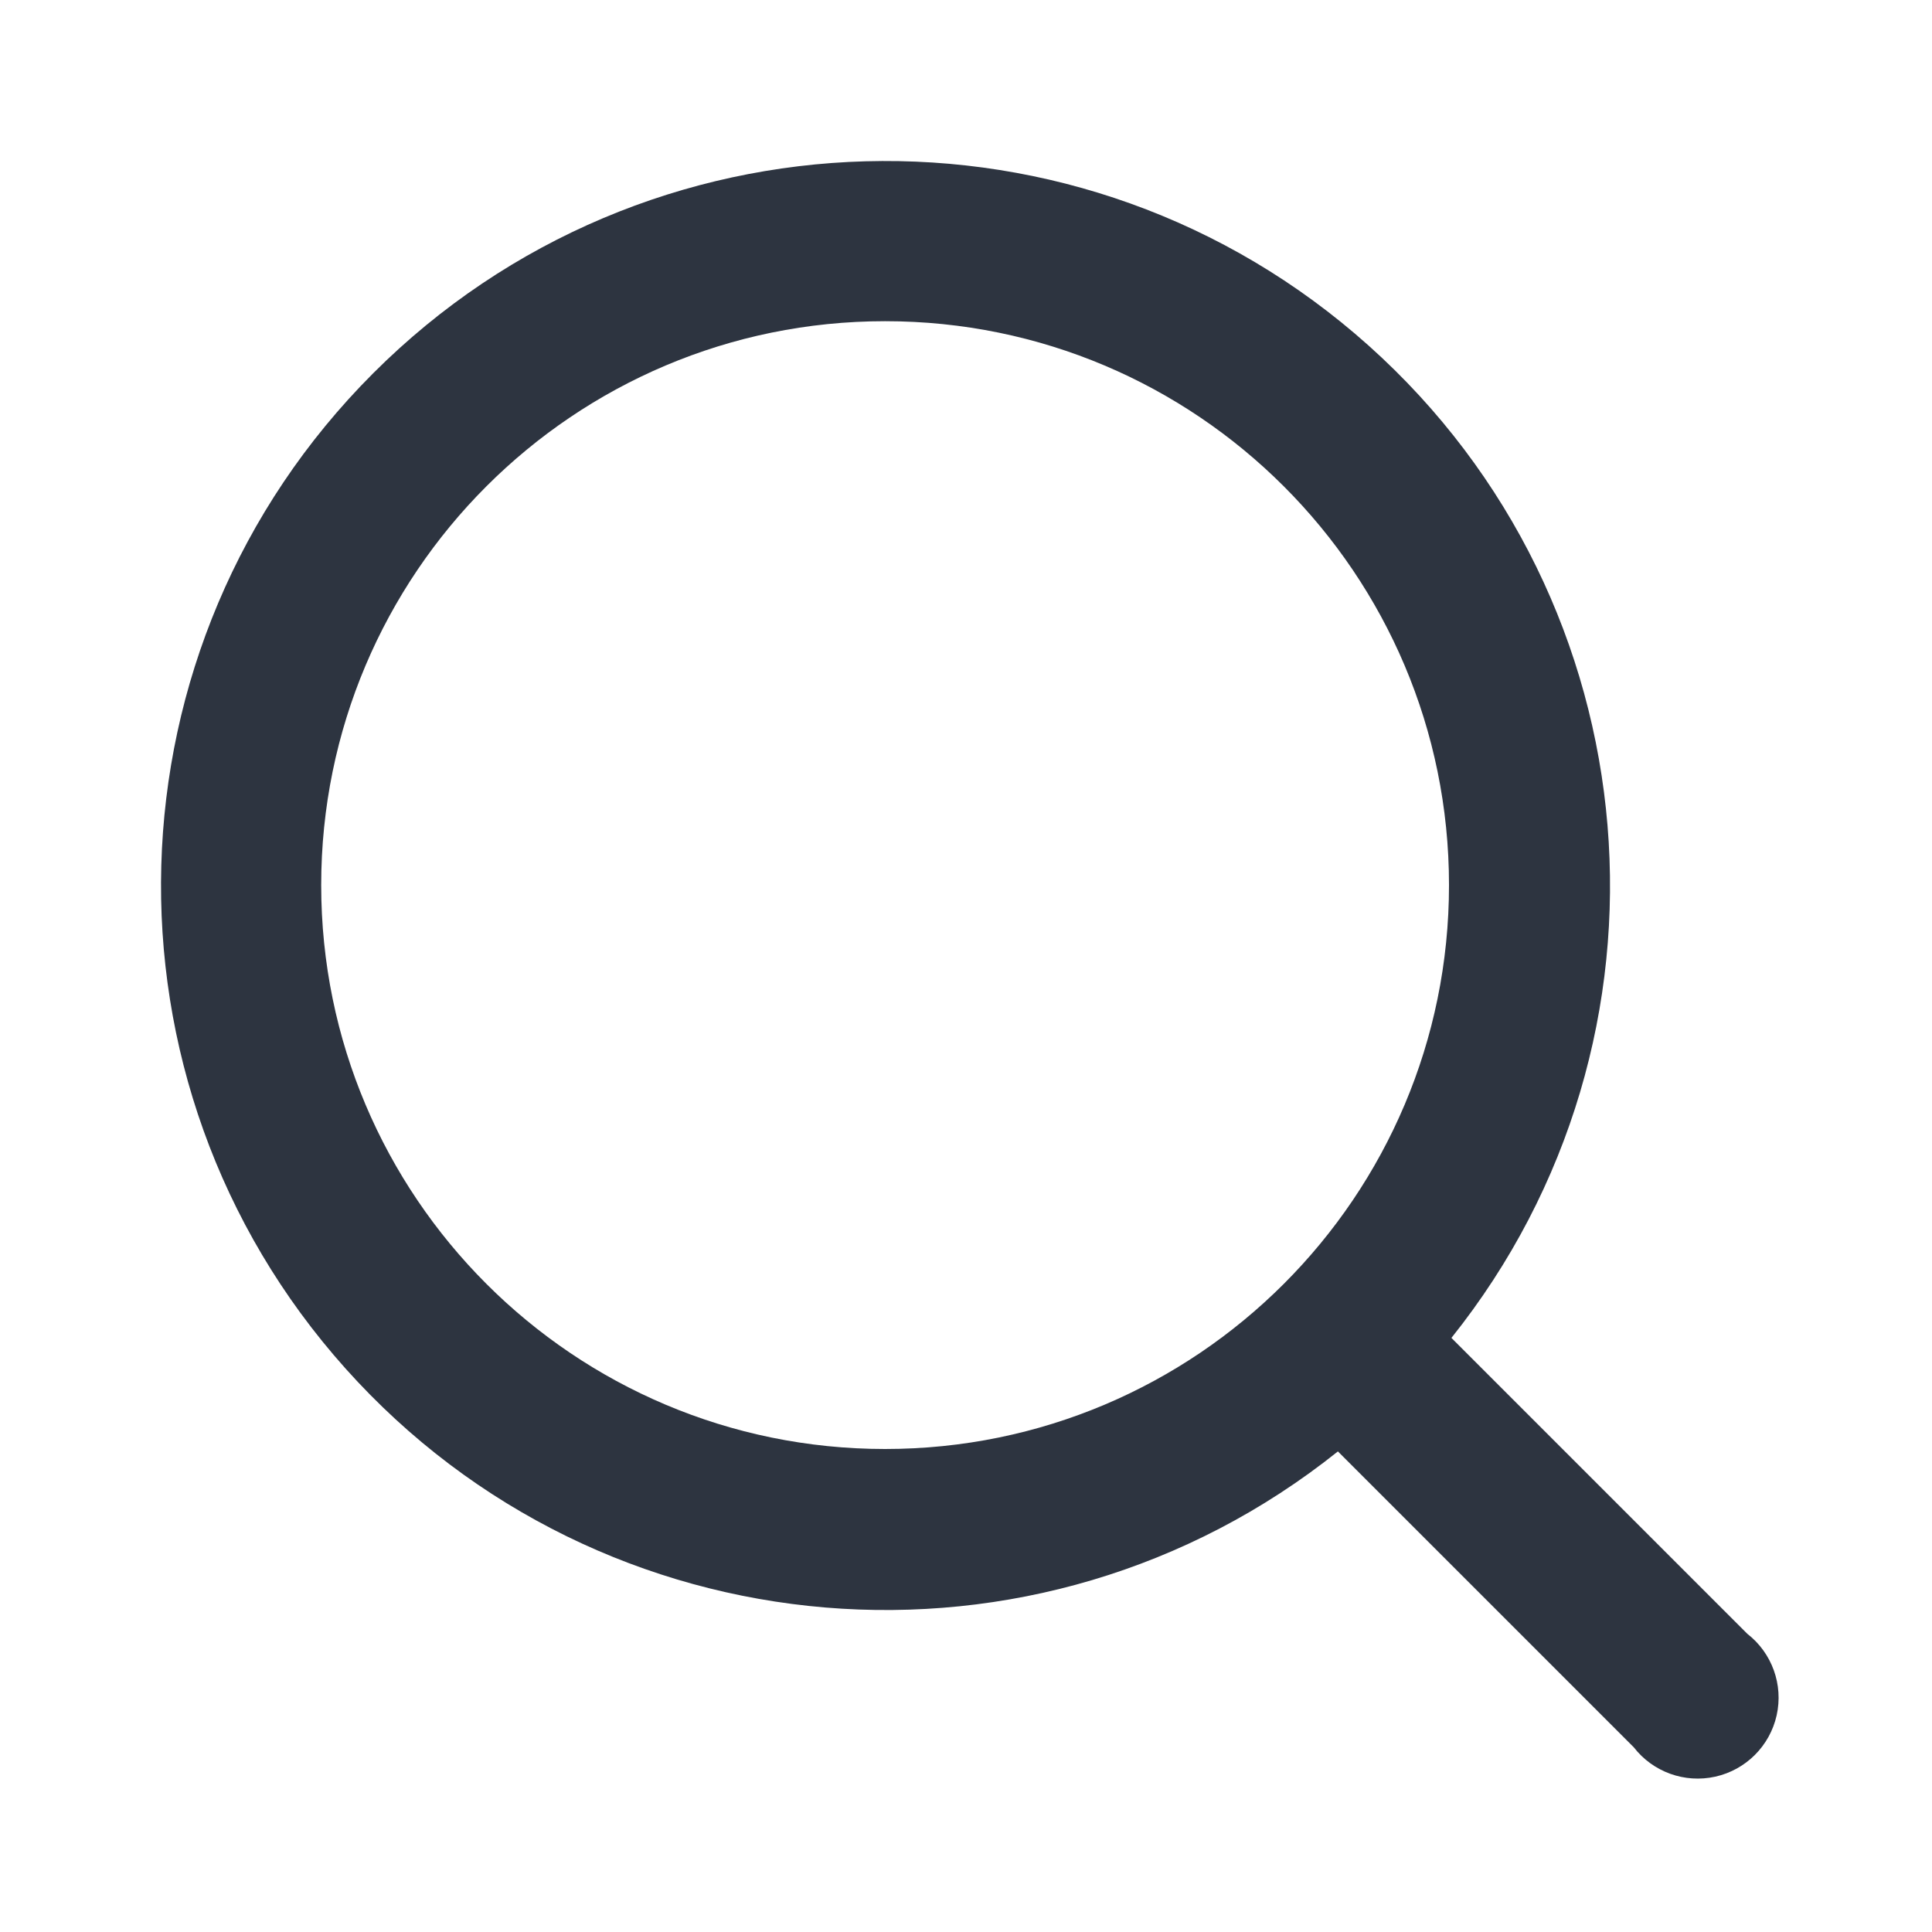
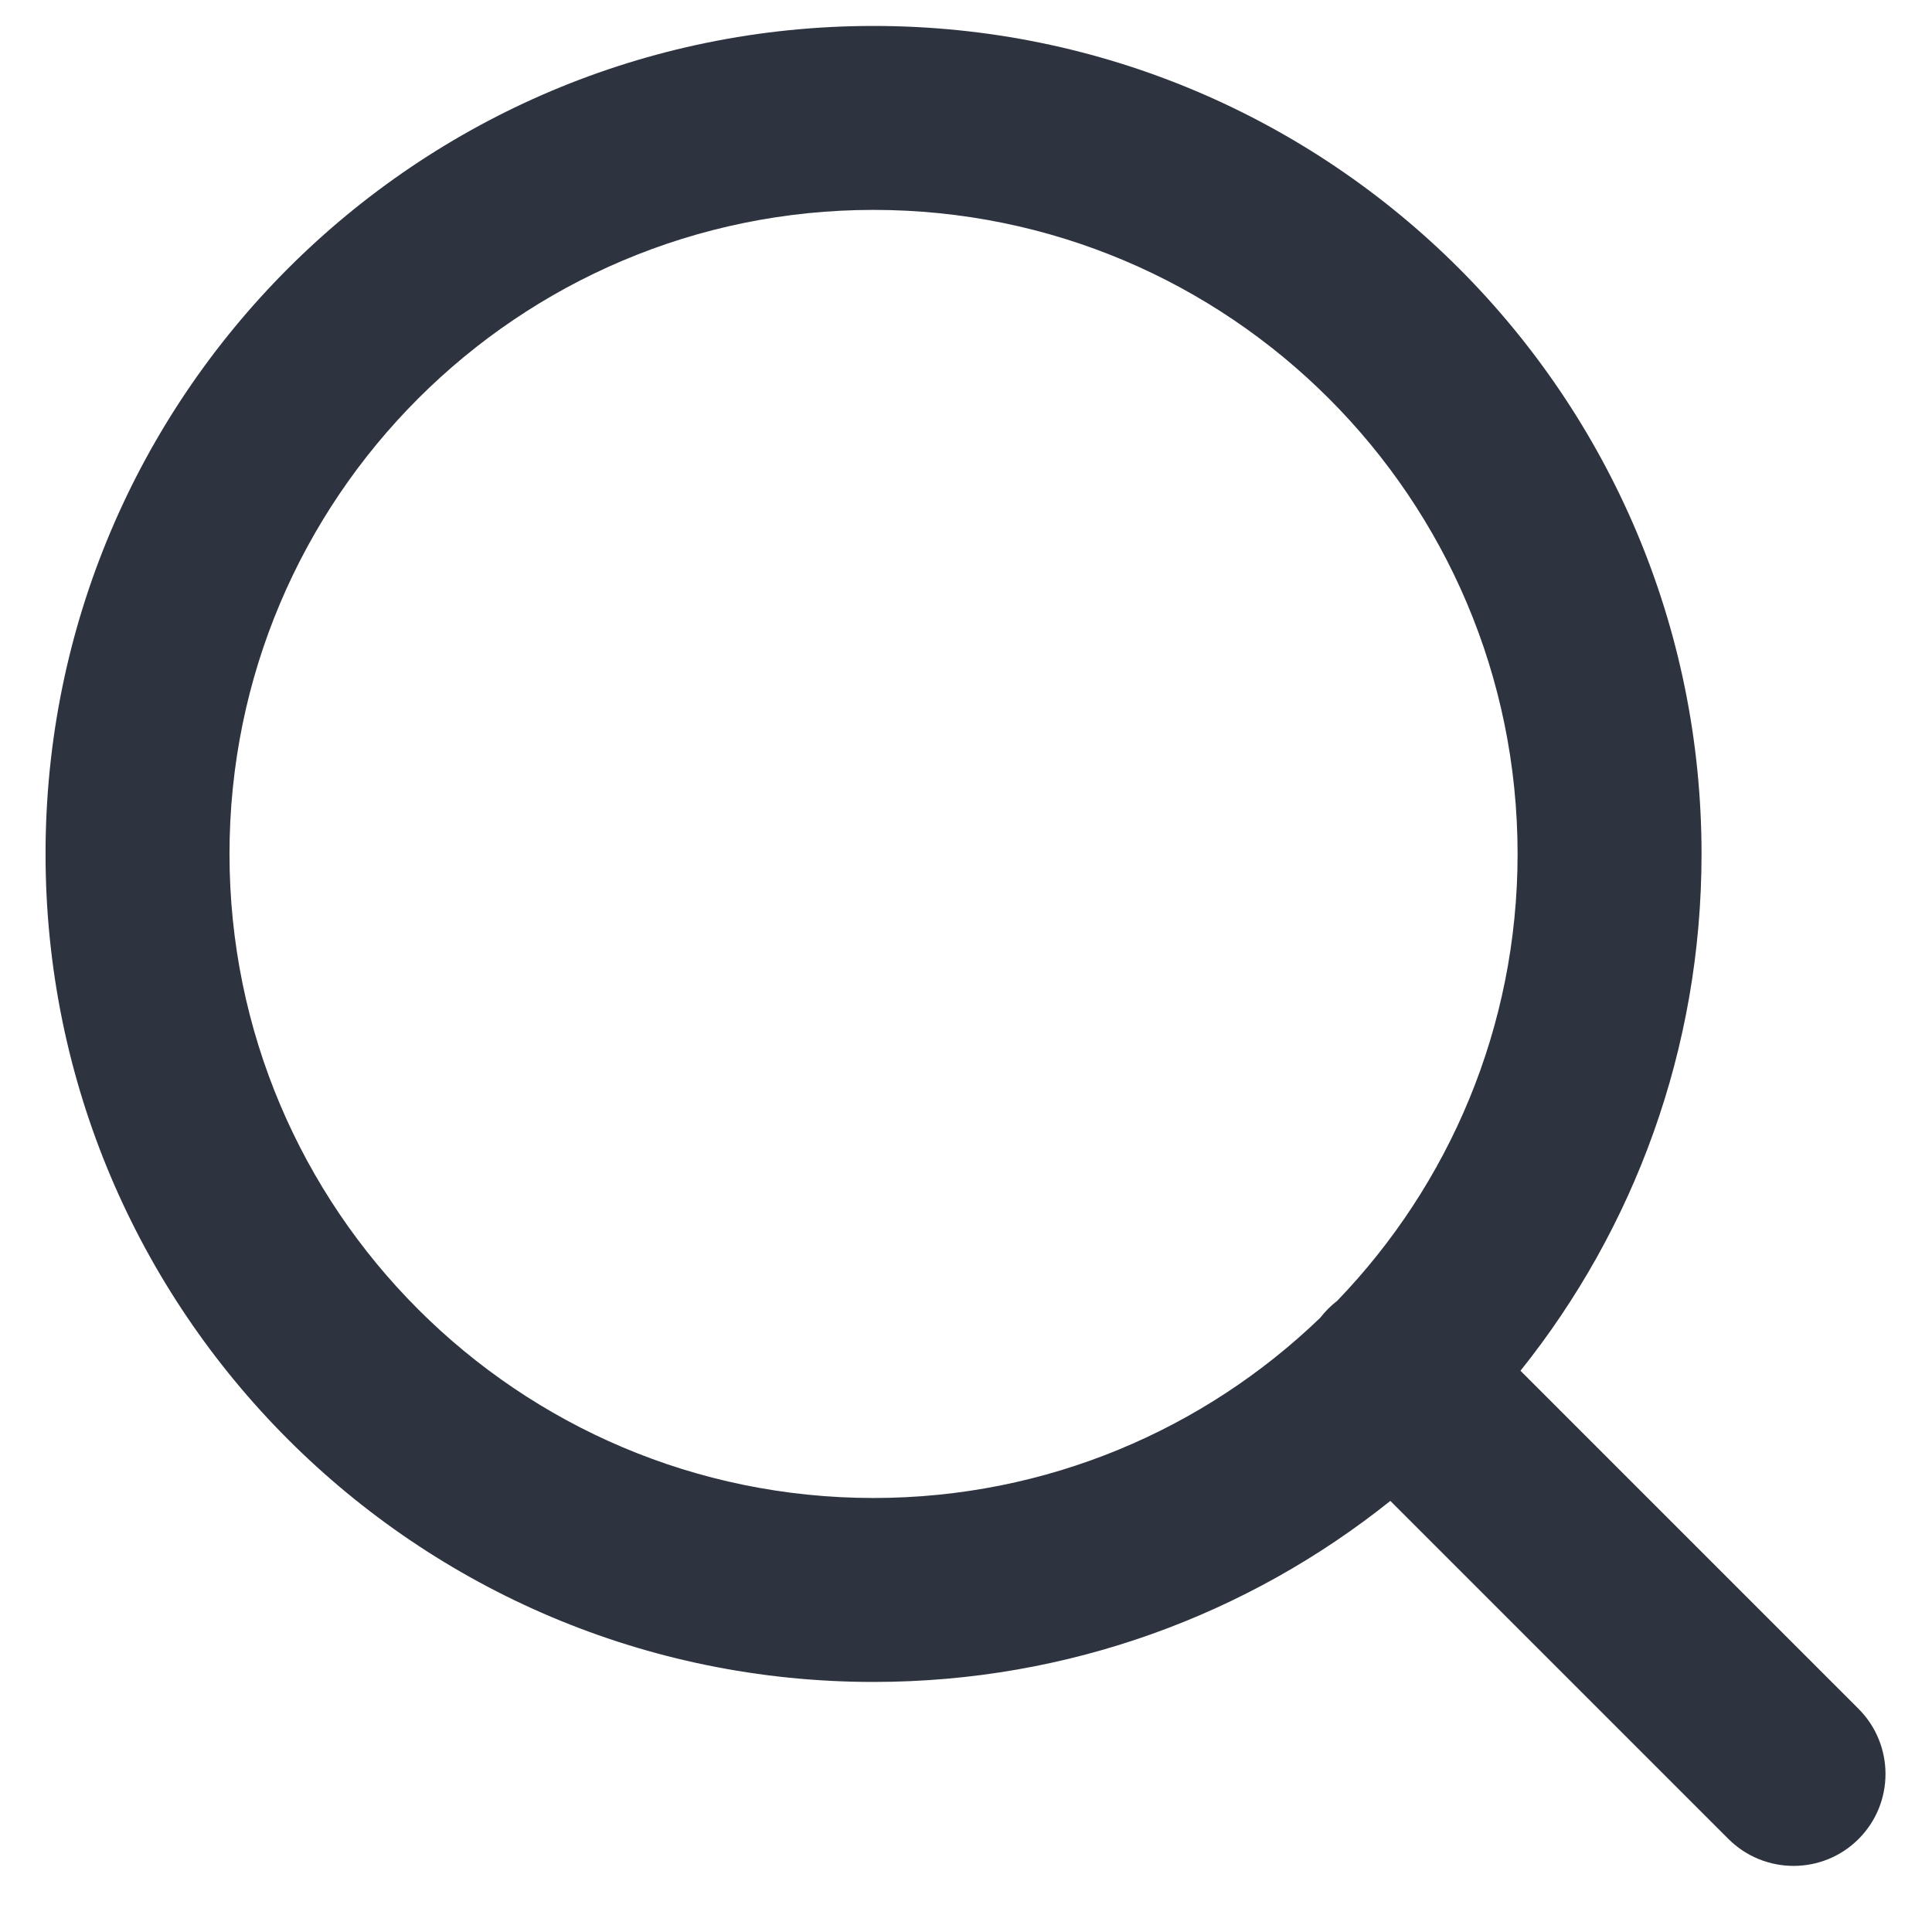
- <svg xmlns="http://www.w3.org/2000/svg" width="16" height="16" fill="none">
-   <path fill-rule="evenodd" clip-rule="evenodd" d="M2.66 7.33a4.67 4.67 0 1 1 9.34 0 4.67 4.67 0 0 1-9.34 0Zm8.42 4.69a6 6 0 1 1 .94-.94l2.45 2.45a.67.67 0 1 1-.94.94l-2.45-2.45Z" fill="#2D3440" />
+ <svg xmlns="http://www.w3.org/2000/svg" width="14" height="14" viewBox="0 0 14 14" fill="none">
+   <path fill-rule="evenodd" clip-rule="evenodd" d="M1.663 6.188C1.663 3.611 3.753 1.521 6.33 1.521C8.907 1.521 10.997 3.611 10.997 6.188C10.997 7.445 10.499 8.586 9.691 9.425C9.668 9.443 9.646 9.462 9.625 9.483C9.604 9.504 9.585 9.526 9.567 9.549C8.728 10.357 7.587 10.855 6.33 10.855C3.753 10.855 1.663 8.765 1.663 6.188ZM10.075 10.876C9.049 11.697 7.747 12.188 6.33 12.188C3.016 12.188 0.33 9.502 0.33 6.188C0.33 2.874 3.016 0.188 6.33 0.188C9.644 0.188 12.33 2.874 12.33 6.188C12.33 7.605 11.839 8.907 11.018 9.933L13.468 12.383C13.728 12.644 13.728 13.066 13.468 13.326C13.208 13.586 12.786 13.586 12.525 13.326L10.075 10.876Z" fill="#2D3440" />
</svg>
